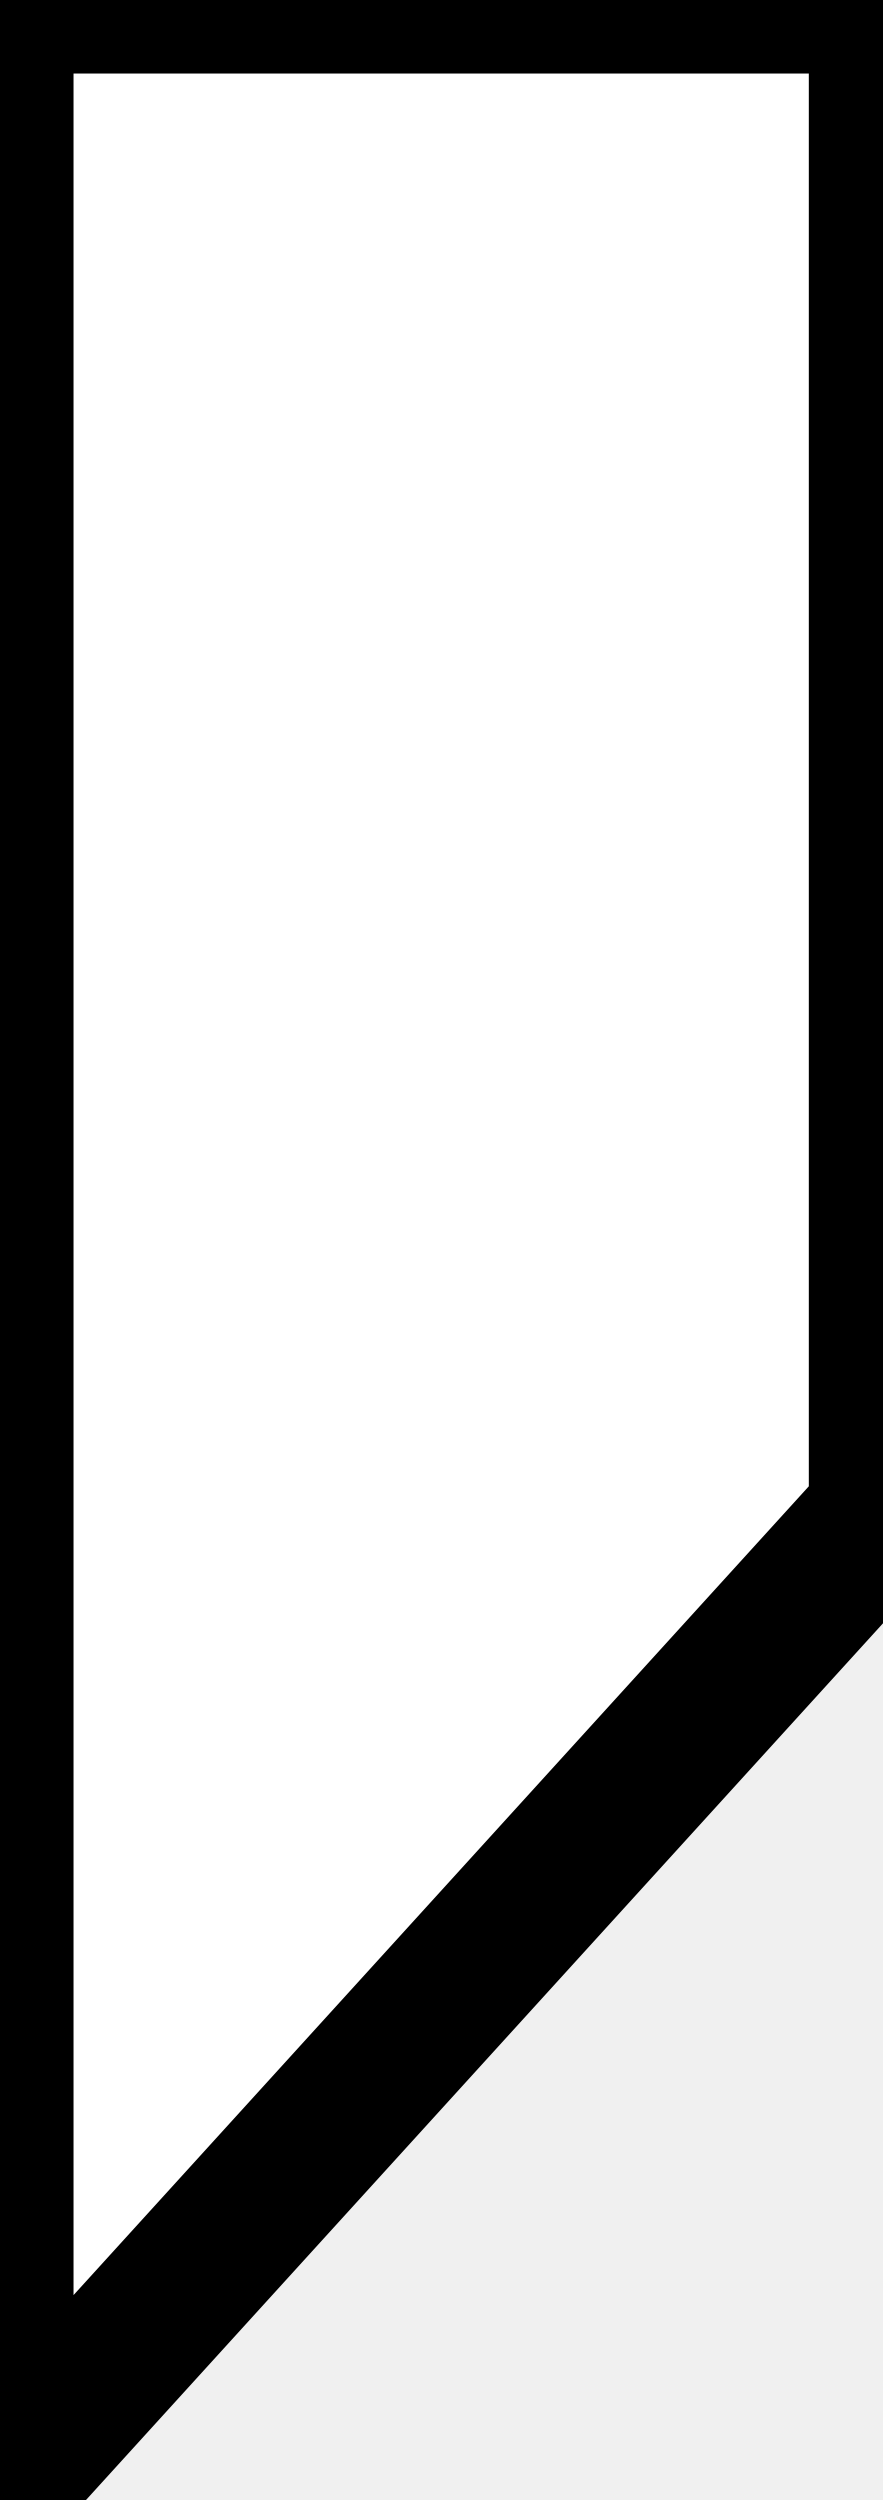
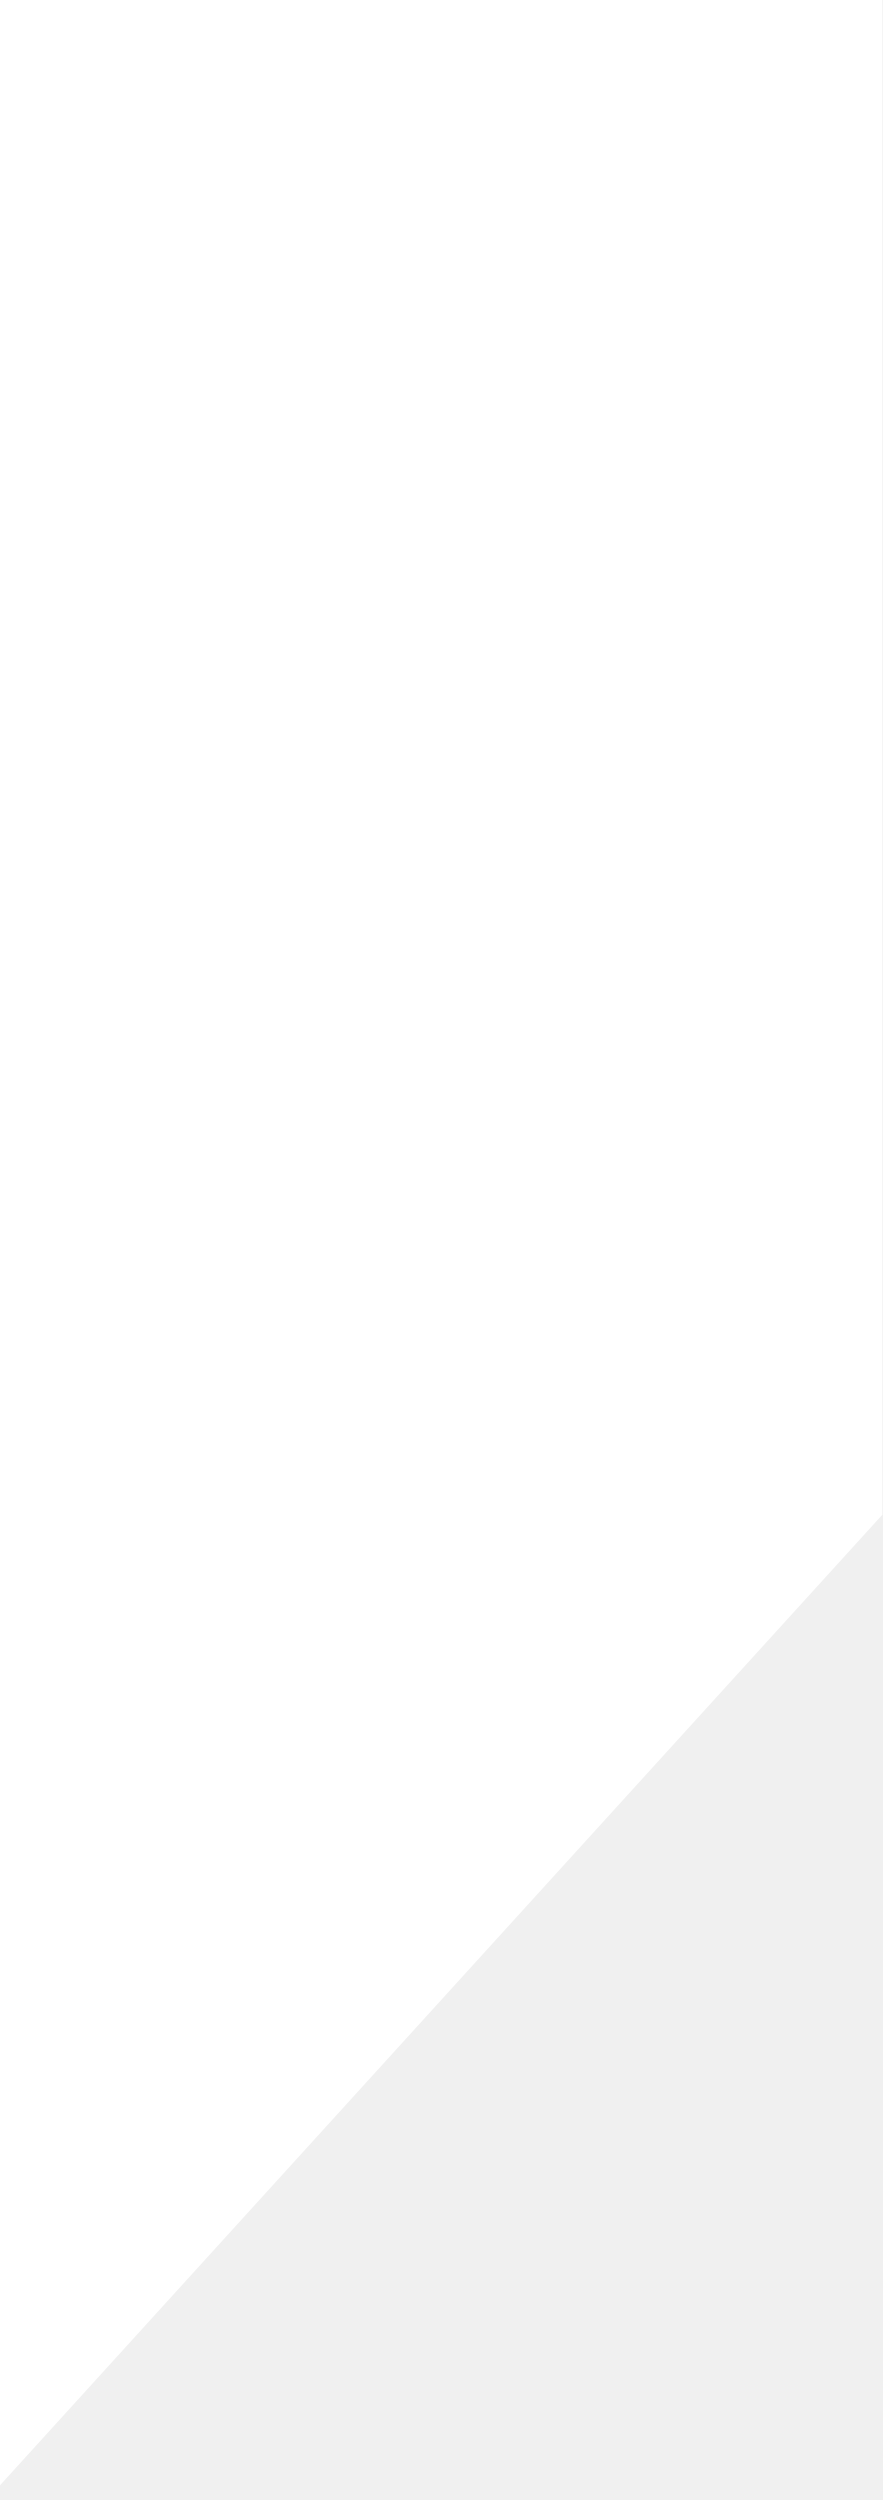
<svg xmlns="http://www.w3.org/2000/svg" version="1.0" viewBox="0 0 6 17" preserveAspectRatio="xMidYMid meet">
-   <polygon class="corner_left" style="fill:#fff;fill-rule:evenodd;stroke:#000000;stroke-width:1px;" points="0 0 6 0 6 10.3 0 16.9 " />
+   <polygon class="corner_left" style="fill:#fff;stroke:none" points="0 0 6 0 6 10.3 0 16.9 " />
</svg>
